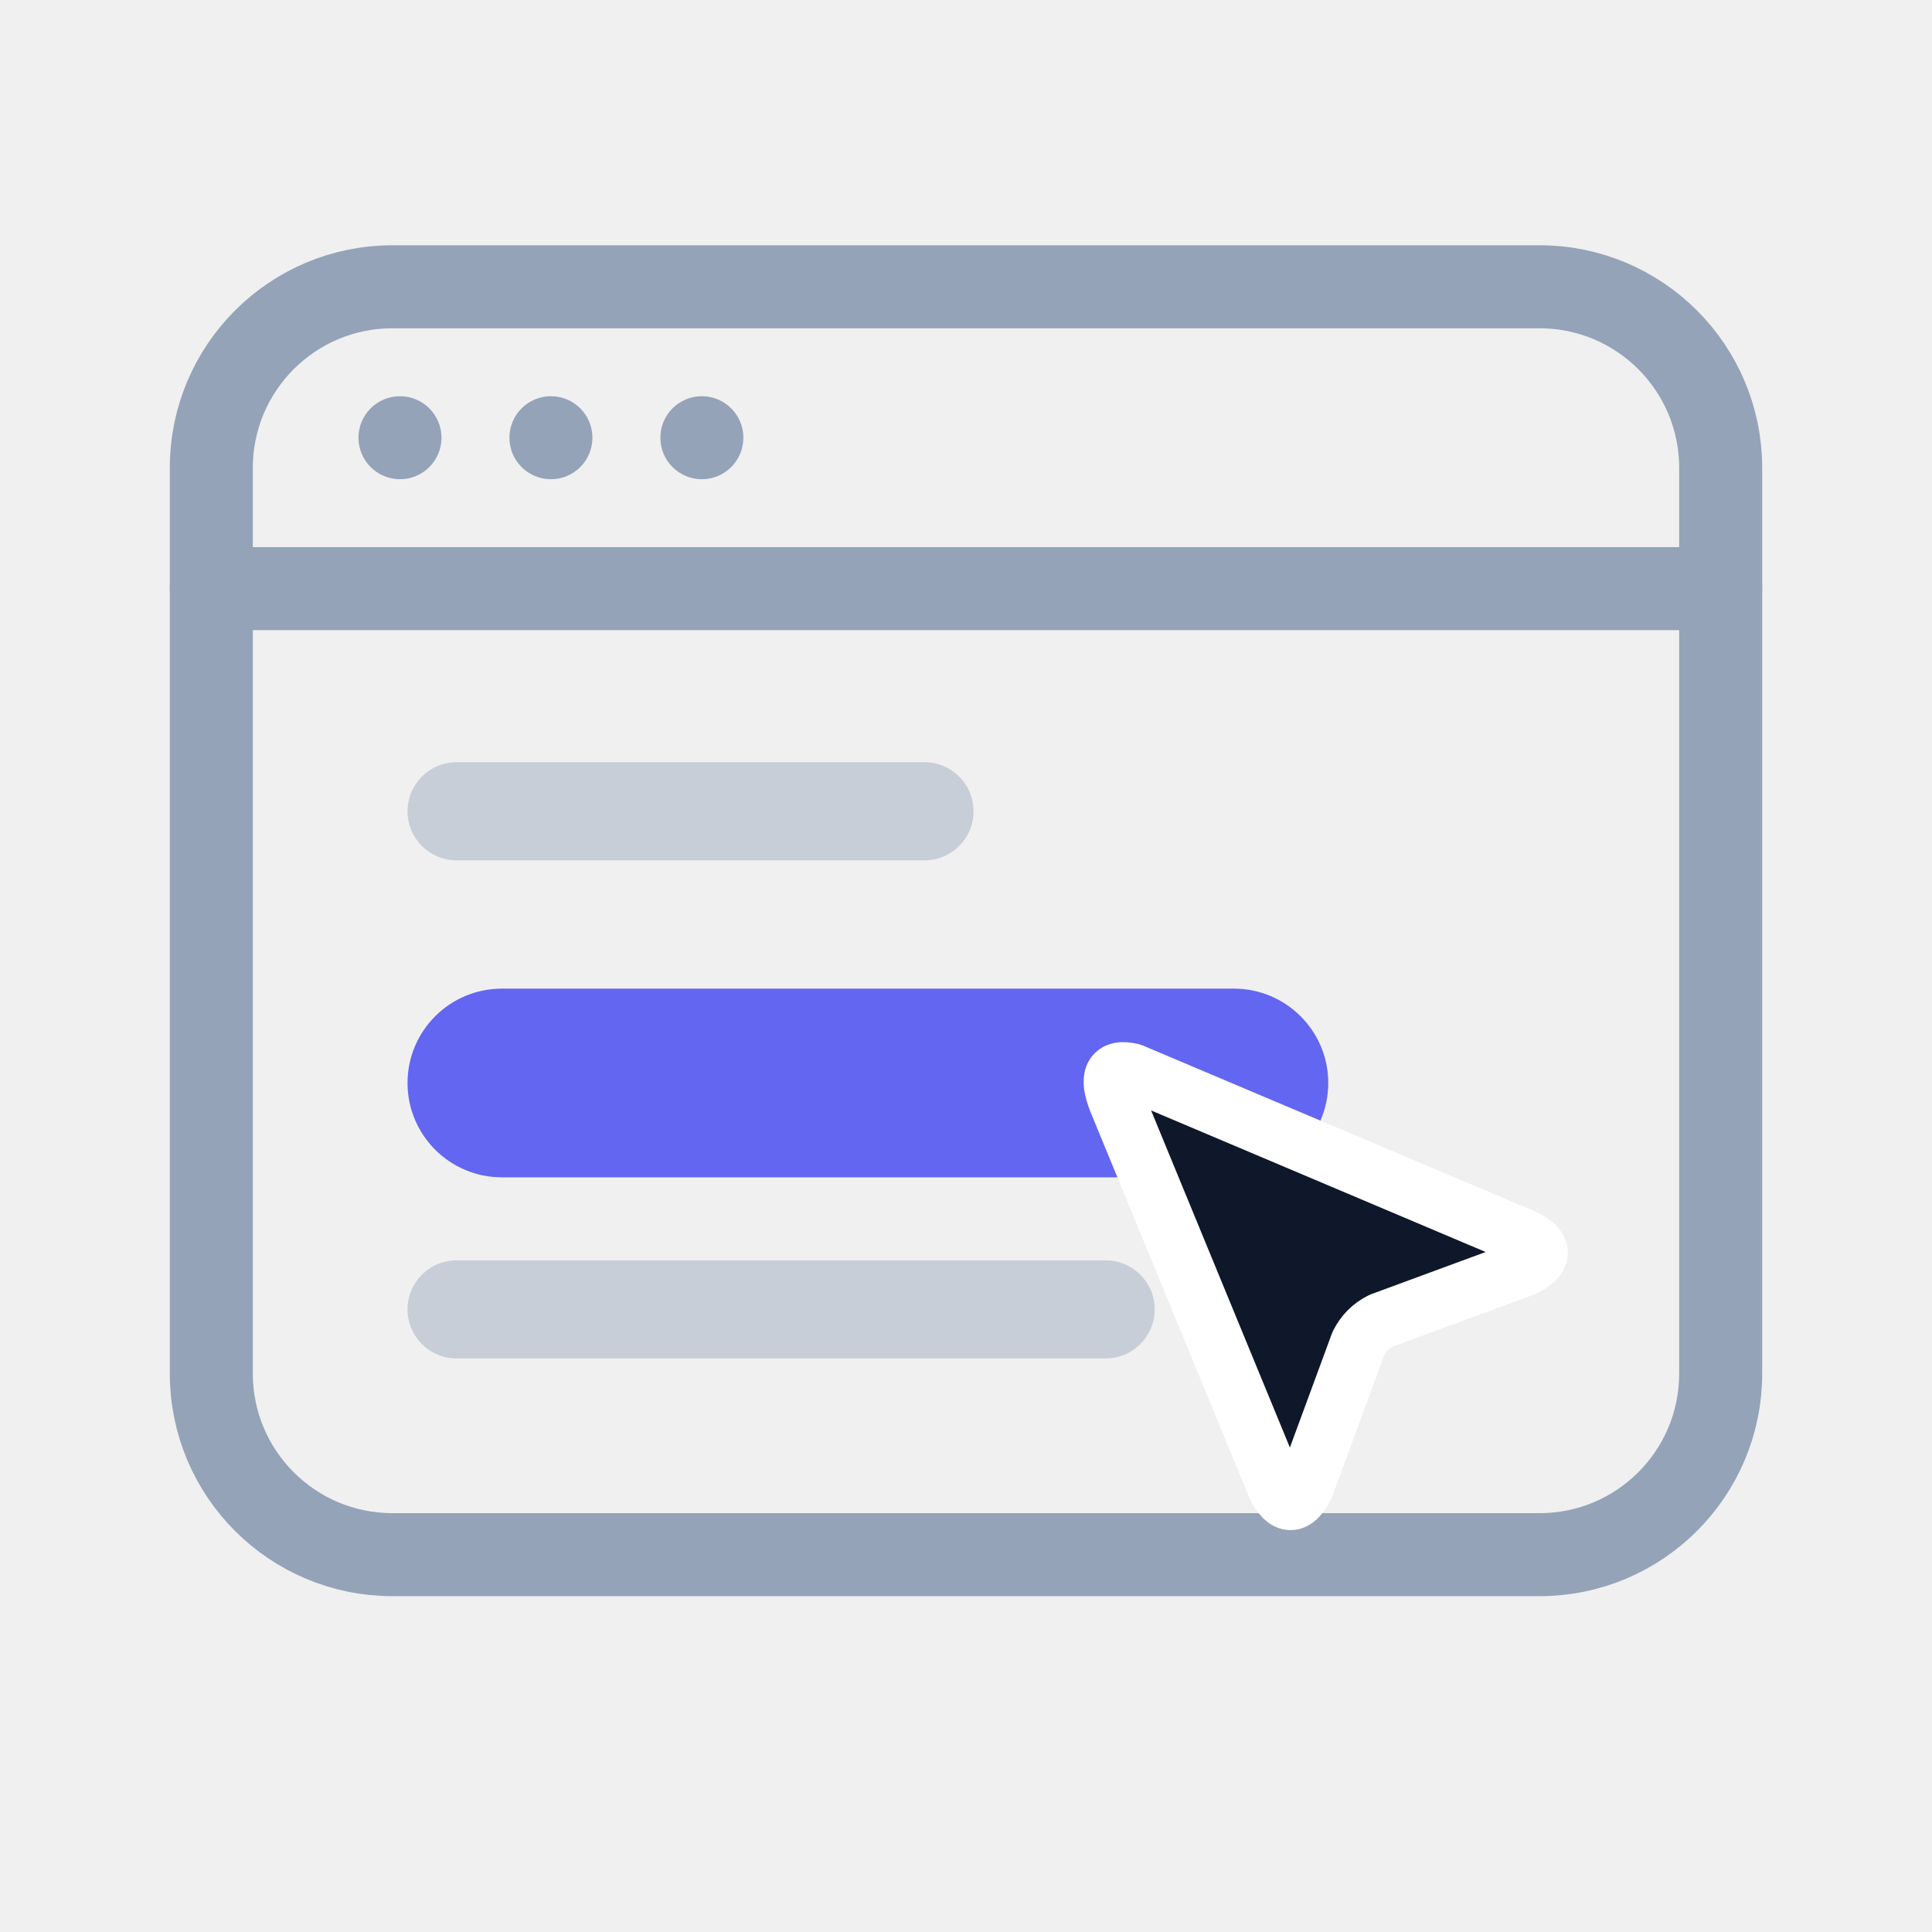
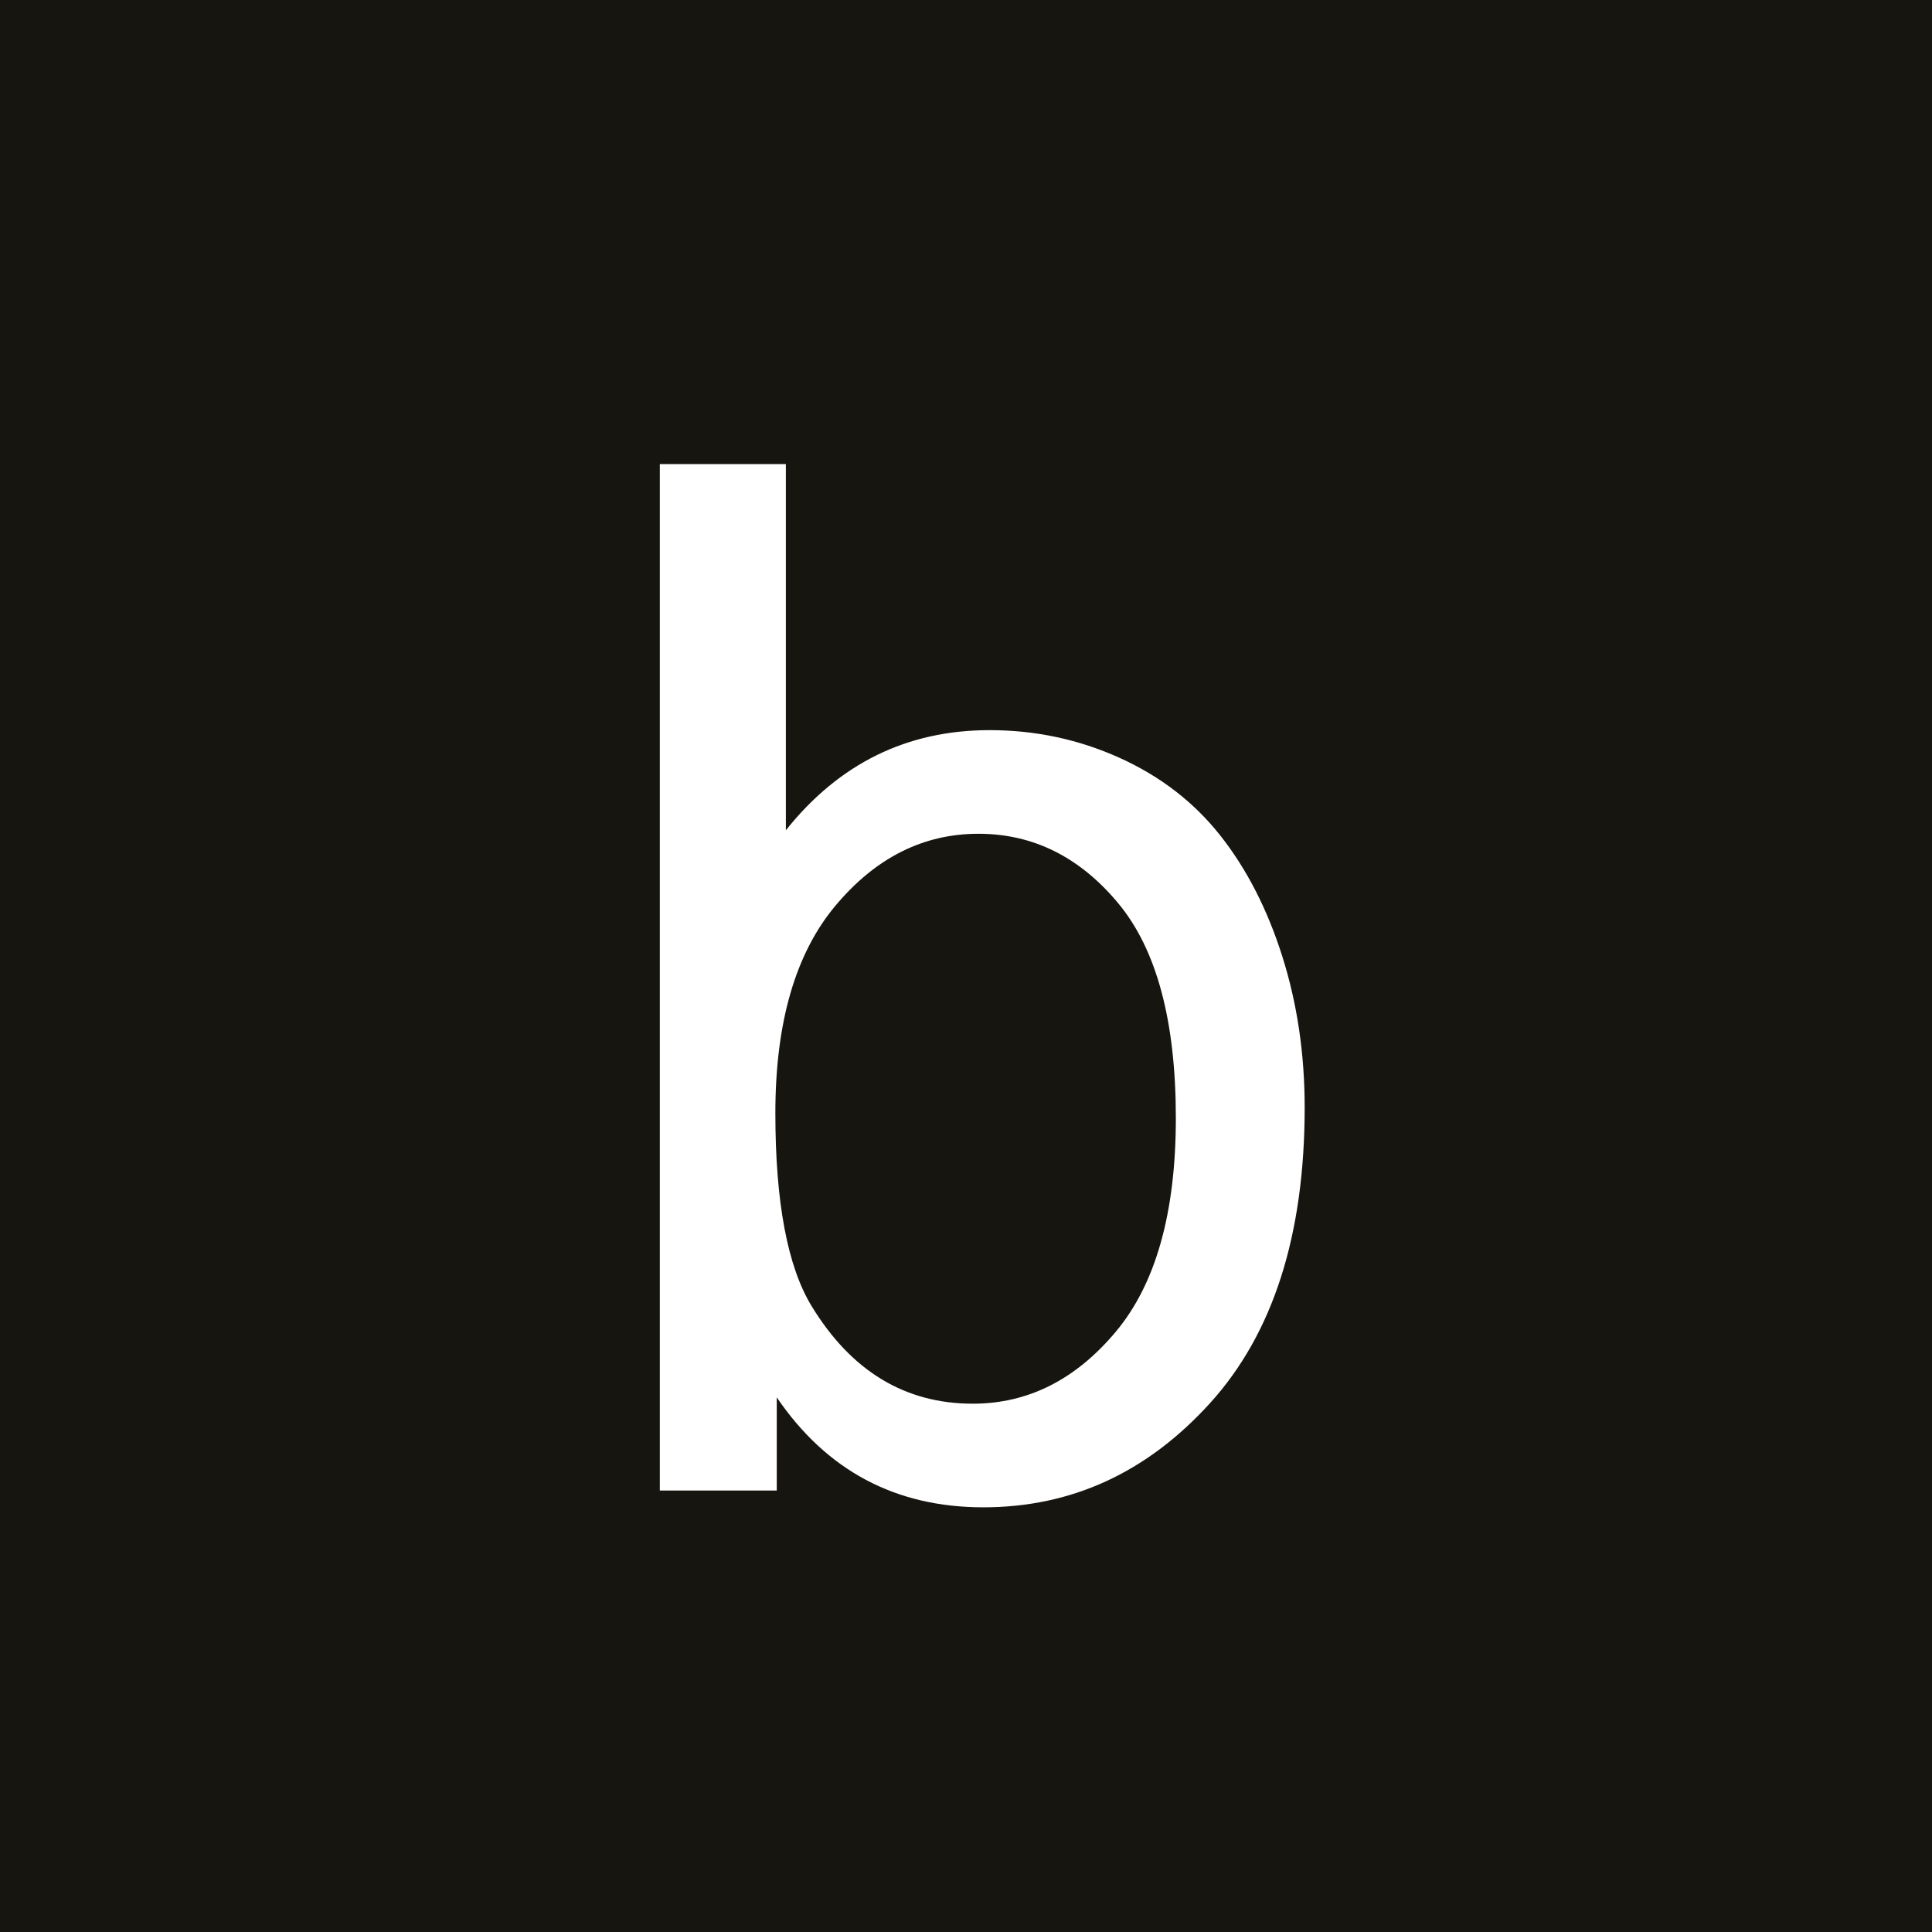
- <svg xmlns="http://www.w3.org/2000/svg" viewBox="0 0 512 512" width="512" height="512" role="img" aria-label="fastbrowse">
-   <rect x="56" y="76" width="400" height="336" rx="48" fill="none" stroke="#94A3B8" stroke-width="22" />
-   <path d="M56 156h400" stroke="#94A3B8" stroke-width="22" stroke-linecap="round" />
-   <circle cx="106" cy="116" r="11" fill="#94A3B8" />
-   <circle cx="146" cy="116" r="11" fill="#94A3B8" />
-   <circle cx="186" cy="116" r="11" fill="#94A3B8" />
-   <rect x="108" y="202" width="150" height="26" rx="13" fill="#94A3B8" opacity="0.45" />
-   <rect x="108" y="334" width="198" height="26" rx="13" fill="#94A3B8" opacity="0.45" />
-   <rect x="108" y="262" width="244" height="50" rx="25" fill="#6366F1" />
-   <path d="M300 284 L404 328 Q412 332 404 336 L366 350 Q362 352 360 356 L346 394 Q342 402 338 394 L296 292 Q292 282 300 284 Z" fill="#0F172A" stroke="#FFFFFF" stroke-width="15" stroke-linejoin="round" stroke-linecap="round" />
+ <svg xmlns="http://www.w3.org/2000/svg" viewBox="0 0 512 512" role="img" aria-label="fastbrowse">
+   <rect width="512" height="512" fill="#17150f" />
+   <path d="M205.85 395.0H174.863V122.988H208.262V220.029Q229.414 193.496 262.256 193.496Q280.439 193.496 296.675 200.825Q312.91 208.154 323.394 221.421Q333.877 234.688 339.814 253.428Q345.752 272.168 345.752 293.506Q345.752 344.16 320.703 371.807Q295.654 399.453 260.586 399.453Q225.703 399.453 205.85 370.322ZM205.479 294.99Q205.479 330.43 215.127 346.201Q230.898 371.992 257.803 371.992Q279.697 371.992 295.654 352.974Q311.611 333.955 311.611 296.289Q311.611 257.695 296.304 239.326Q280.996 220.957 259.287 220.957Q237.393 220.957 221.436 239.976Q205.479 258.994 205.479 294.99Z" fill="#fff" />
</svg>
